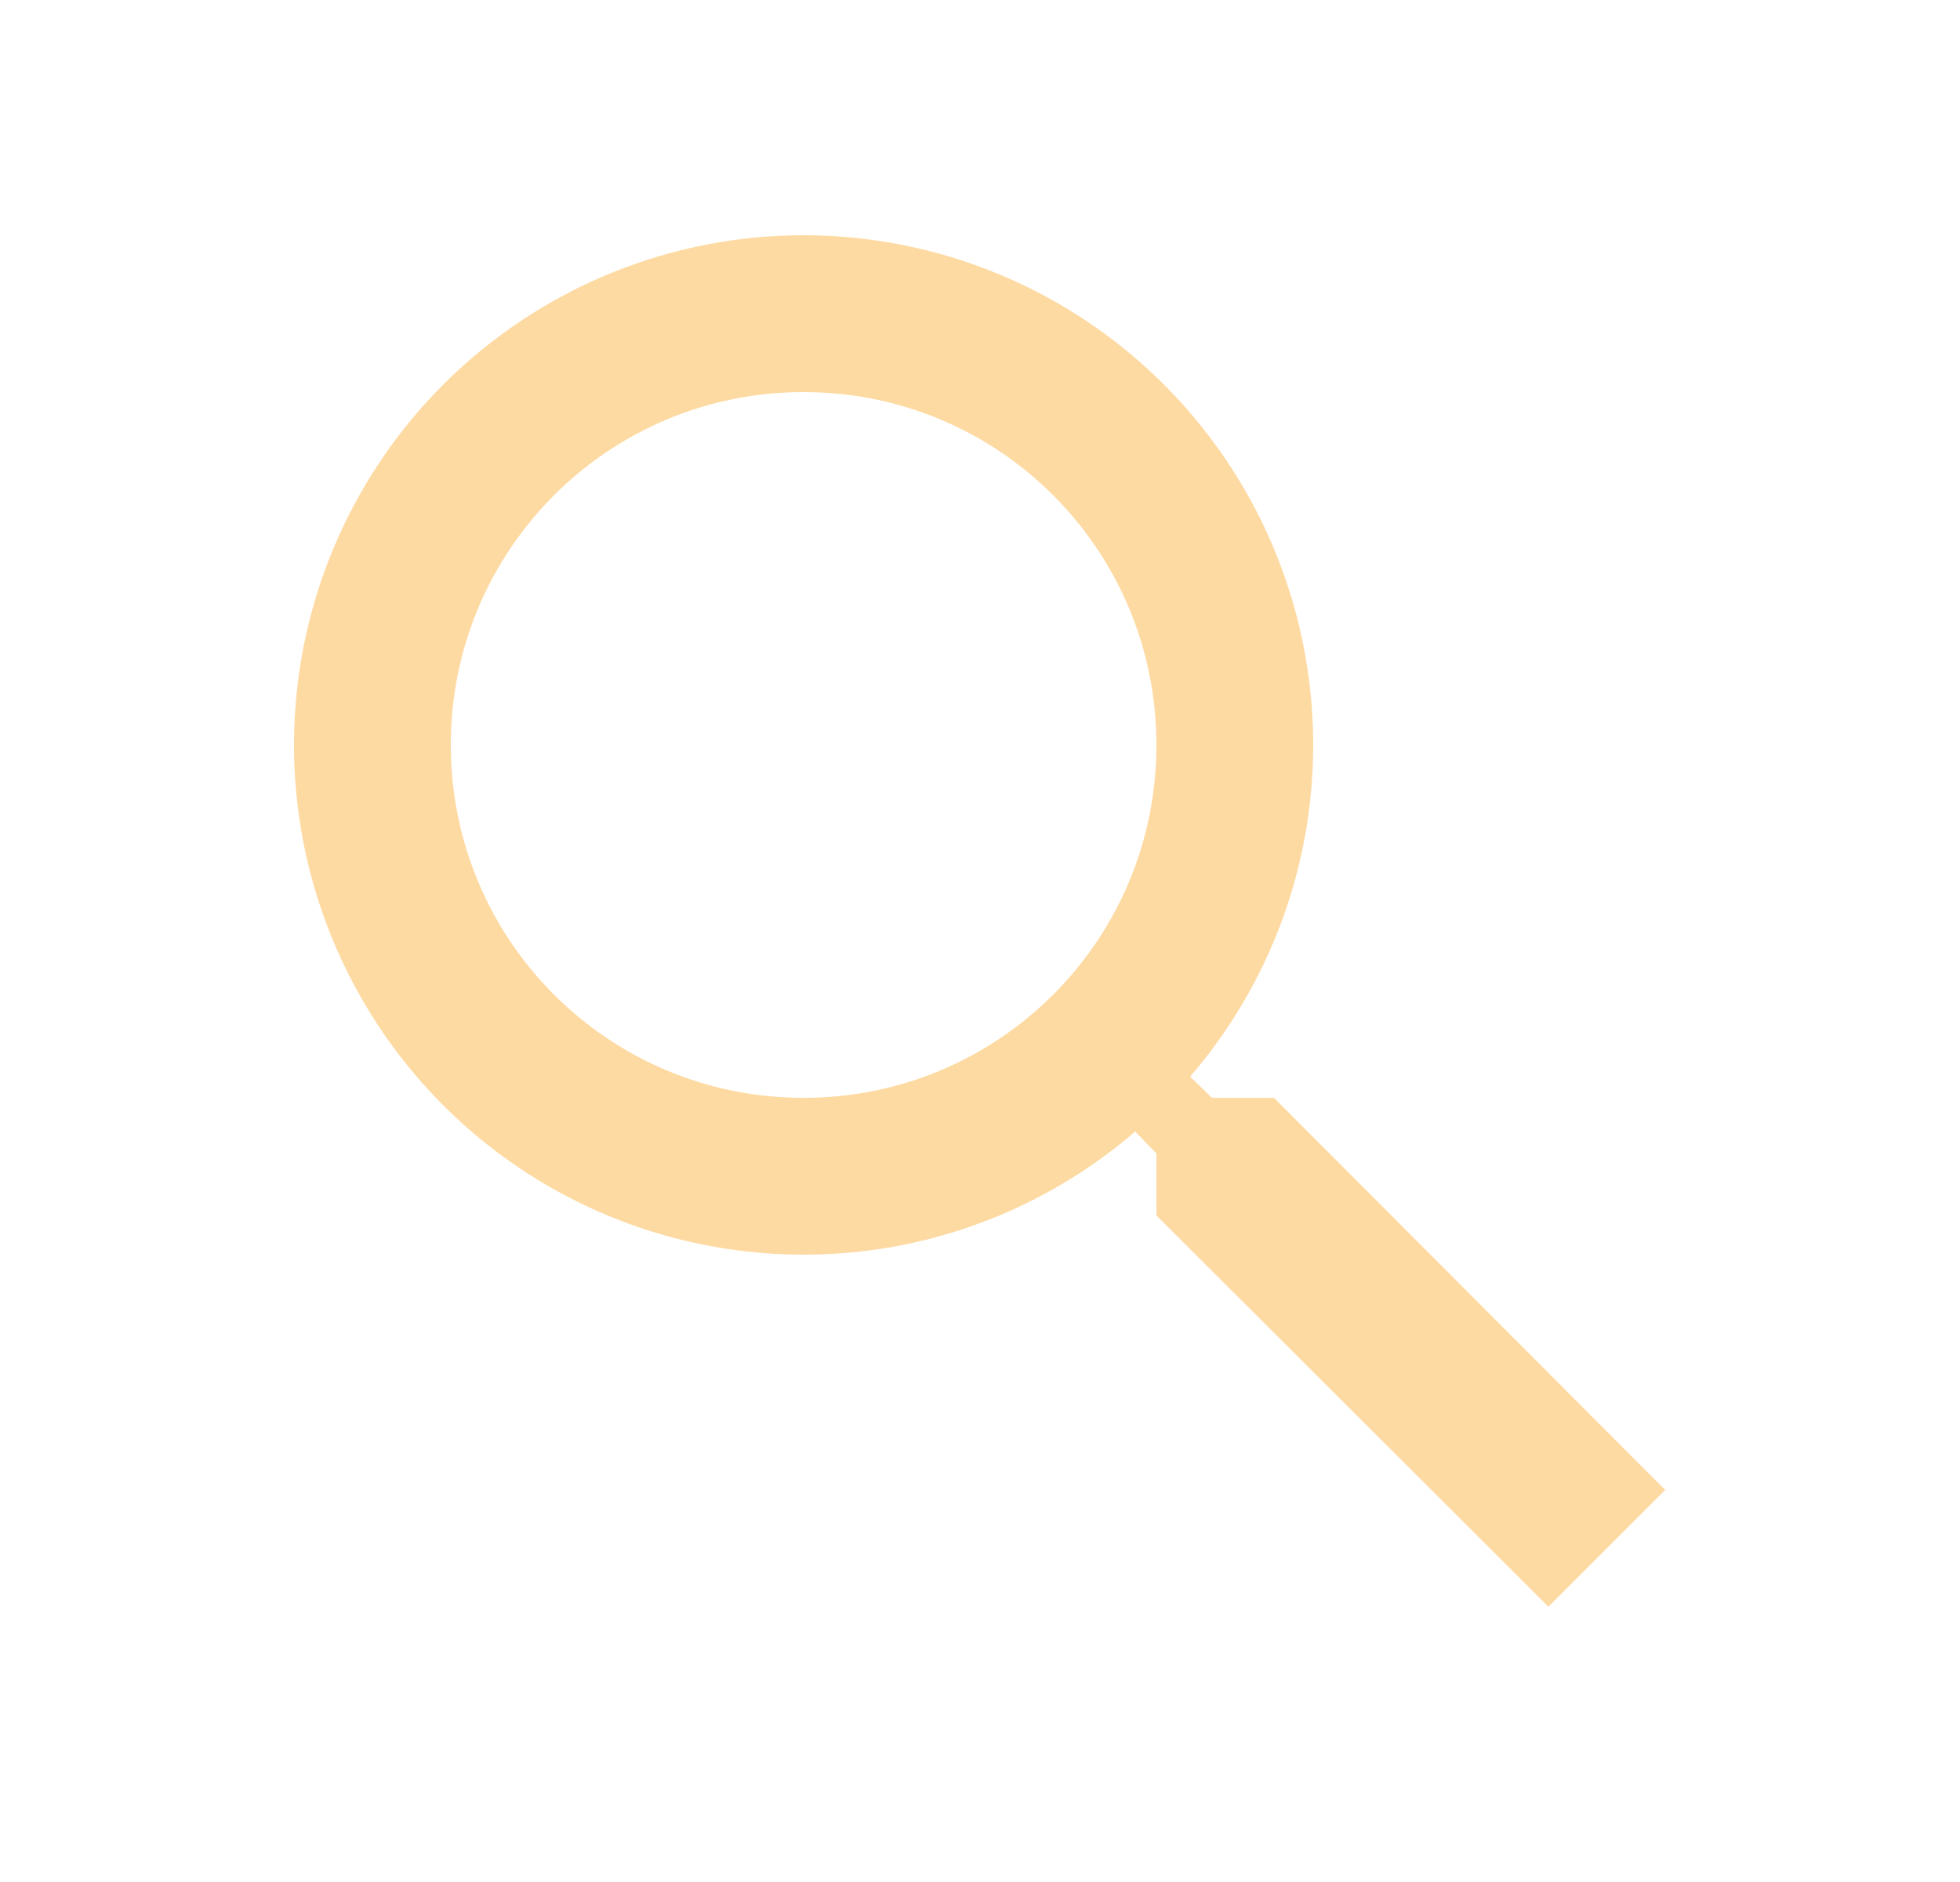
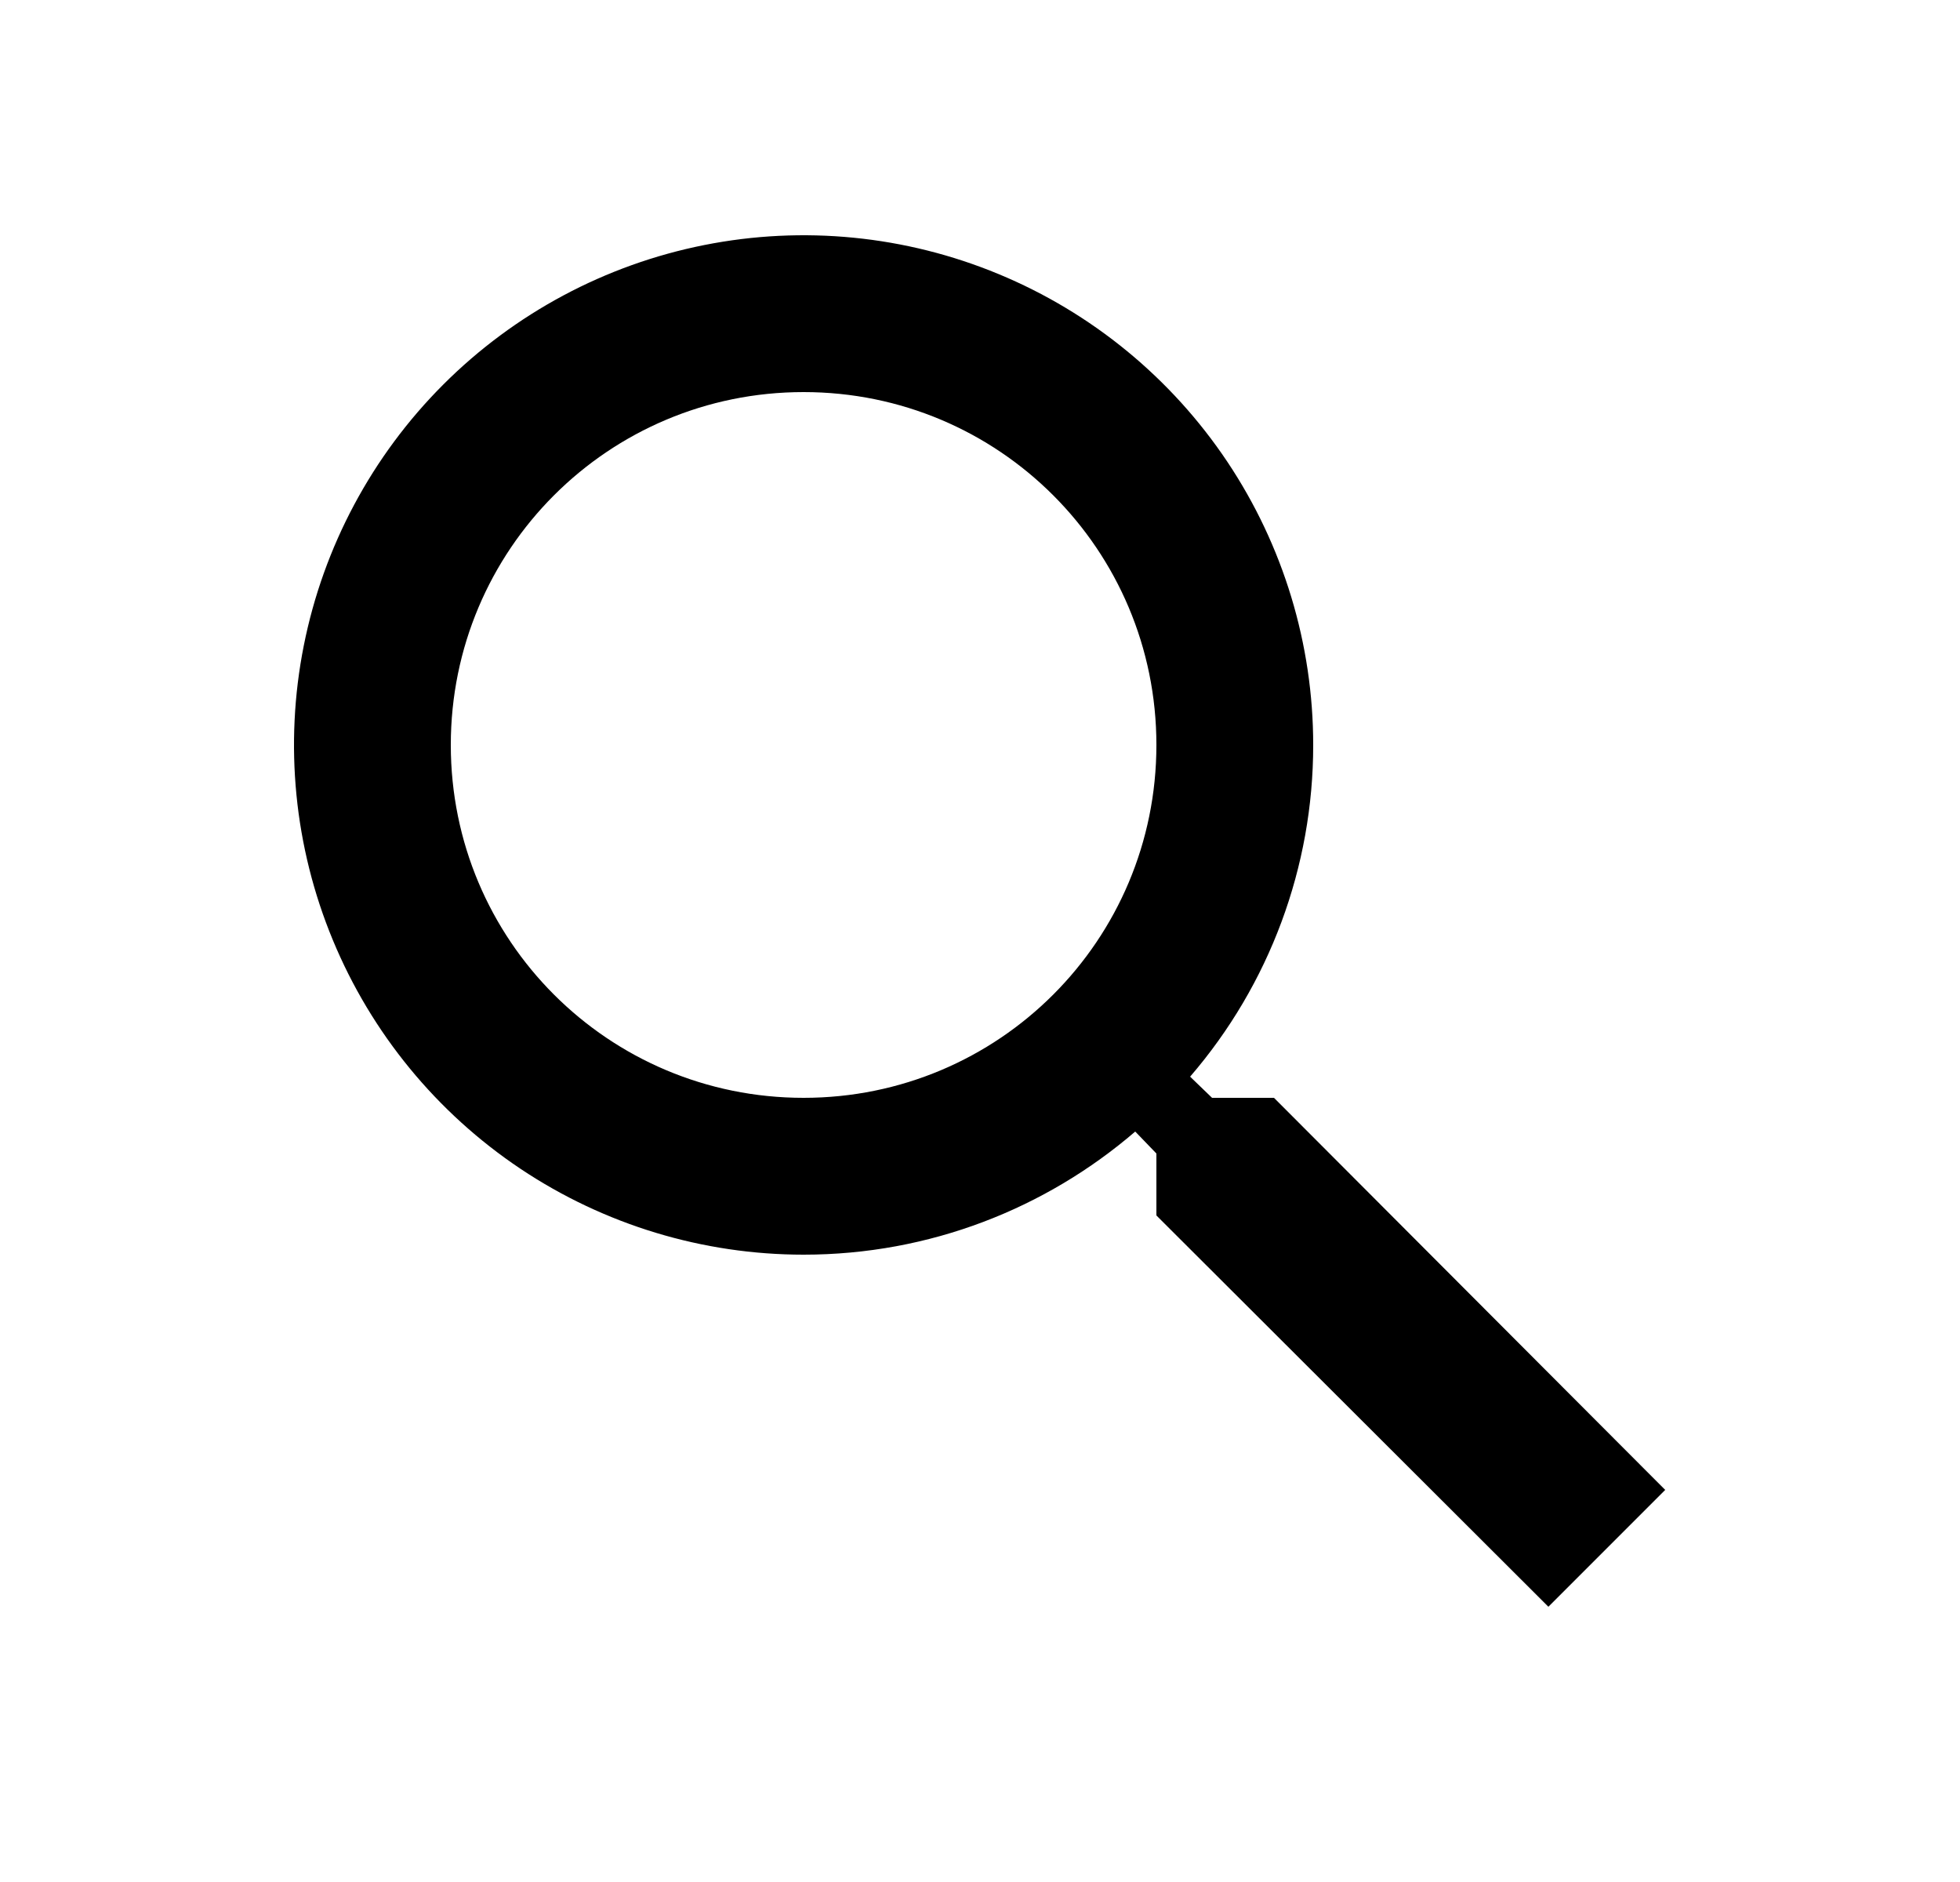
<svg xmlns="http://www.w3.org/2000/svg" width="25" height="24" viewBox="0 0 25 24" fill="none">
-   <path d="M16.25 14H15.46L15.18 13.73C16.194 12.554 16.751 11.053 16.75 9.5C16.75 8.214 16.369 6.958 15.655 5.889C14.94 4.82 13.925 3.987 12.737 3.495C11.55 3.003 10.243 2.874 8.982 3.125C7.721 3.376 6.563 3.995 5.654 4.904C4.745 5.813 4.126 6.971 3.875 8.232C3.624 9.493 3.753 10.8 4.245 11.987C4.737 13.175 5.57 14.19 6.639 14.905C7.708 15.619 8.964 16 10.25 16C11.86 16 13.34 15.41 14.48 14.43L14.75 14.71V15.5L19.75 20.49L21.24 19L16.25 14ZM10.25 14C7.76 14 5.75 11.99 5.75 9.5C5.75 7.01 7.76 5 10.25 5C12.74 5 14.75 7.01 14.75 9.5C14.75 11.99 12.74 14 10.25 14Z" fill="#FEDAA3" />
+   <path d="M16.25 14H15.46L15.18 13.73C16.194 12.554 16.751 11.053 16.75 9.5C16.75 8.214 16.369 6.958 15.655 5.889C14.94 4.82 13.925 3.987 12.737 3.495C11.55 3.003 10.243 2.874 8.982 3.125C7.721 3.376 6.563 3.995 5.654 4.904C4.745 5.813 4.126 6.971 3.875 8.232C3.624 9.493 3.753 10.8 4.245 11.987C4.737 13.175 5.57 14.19 6.639 14.905C7.708 15.619 8.964 16 10.25 16C11.86 16 13.34 15.41 14.48 14.43L14.75 14.71V15.5L19.75 20.49L21.24 19L16.25 14ZM10.25 14C7.76 14 5.75 11.99 5.75 9.5C5.75 7.01 7.76 5 10.25 5C12.74 5 14.75 7.01 14.75 9.5C14.75 11.99 12.74 14 10.25 14Z" fill="currentColor" />
</svg>
